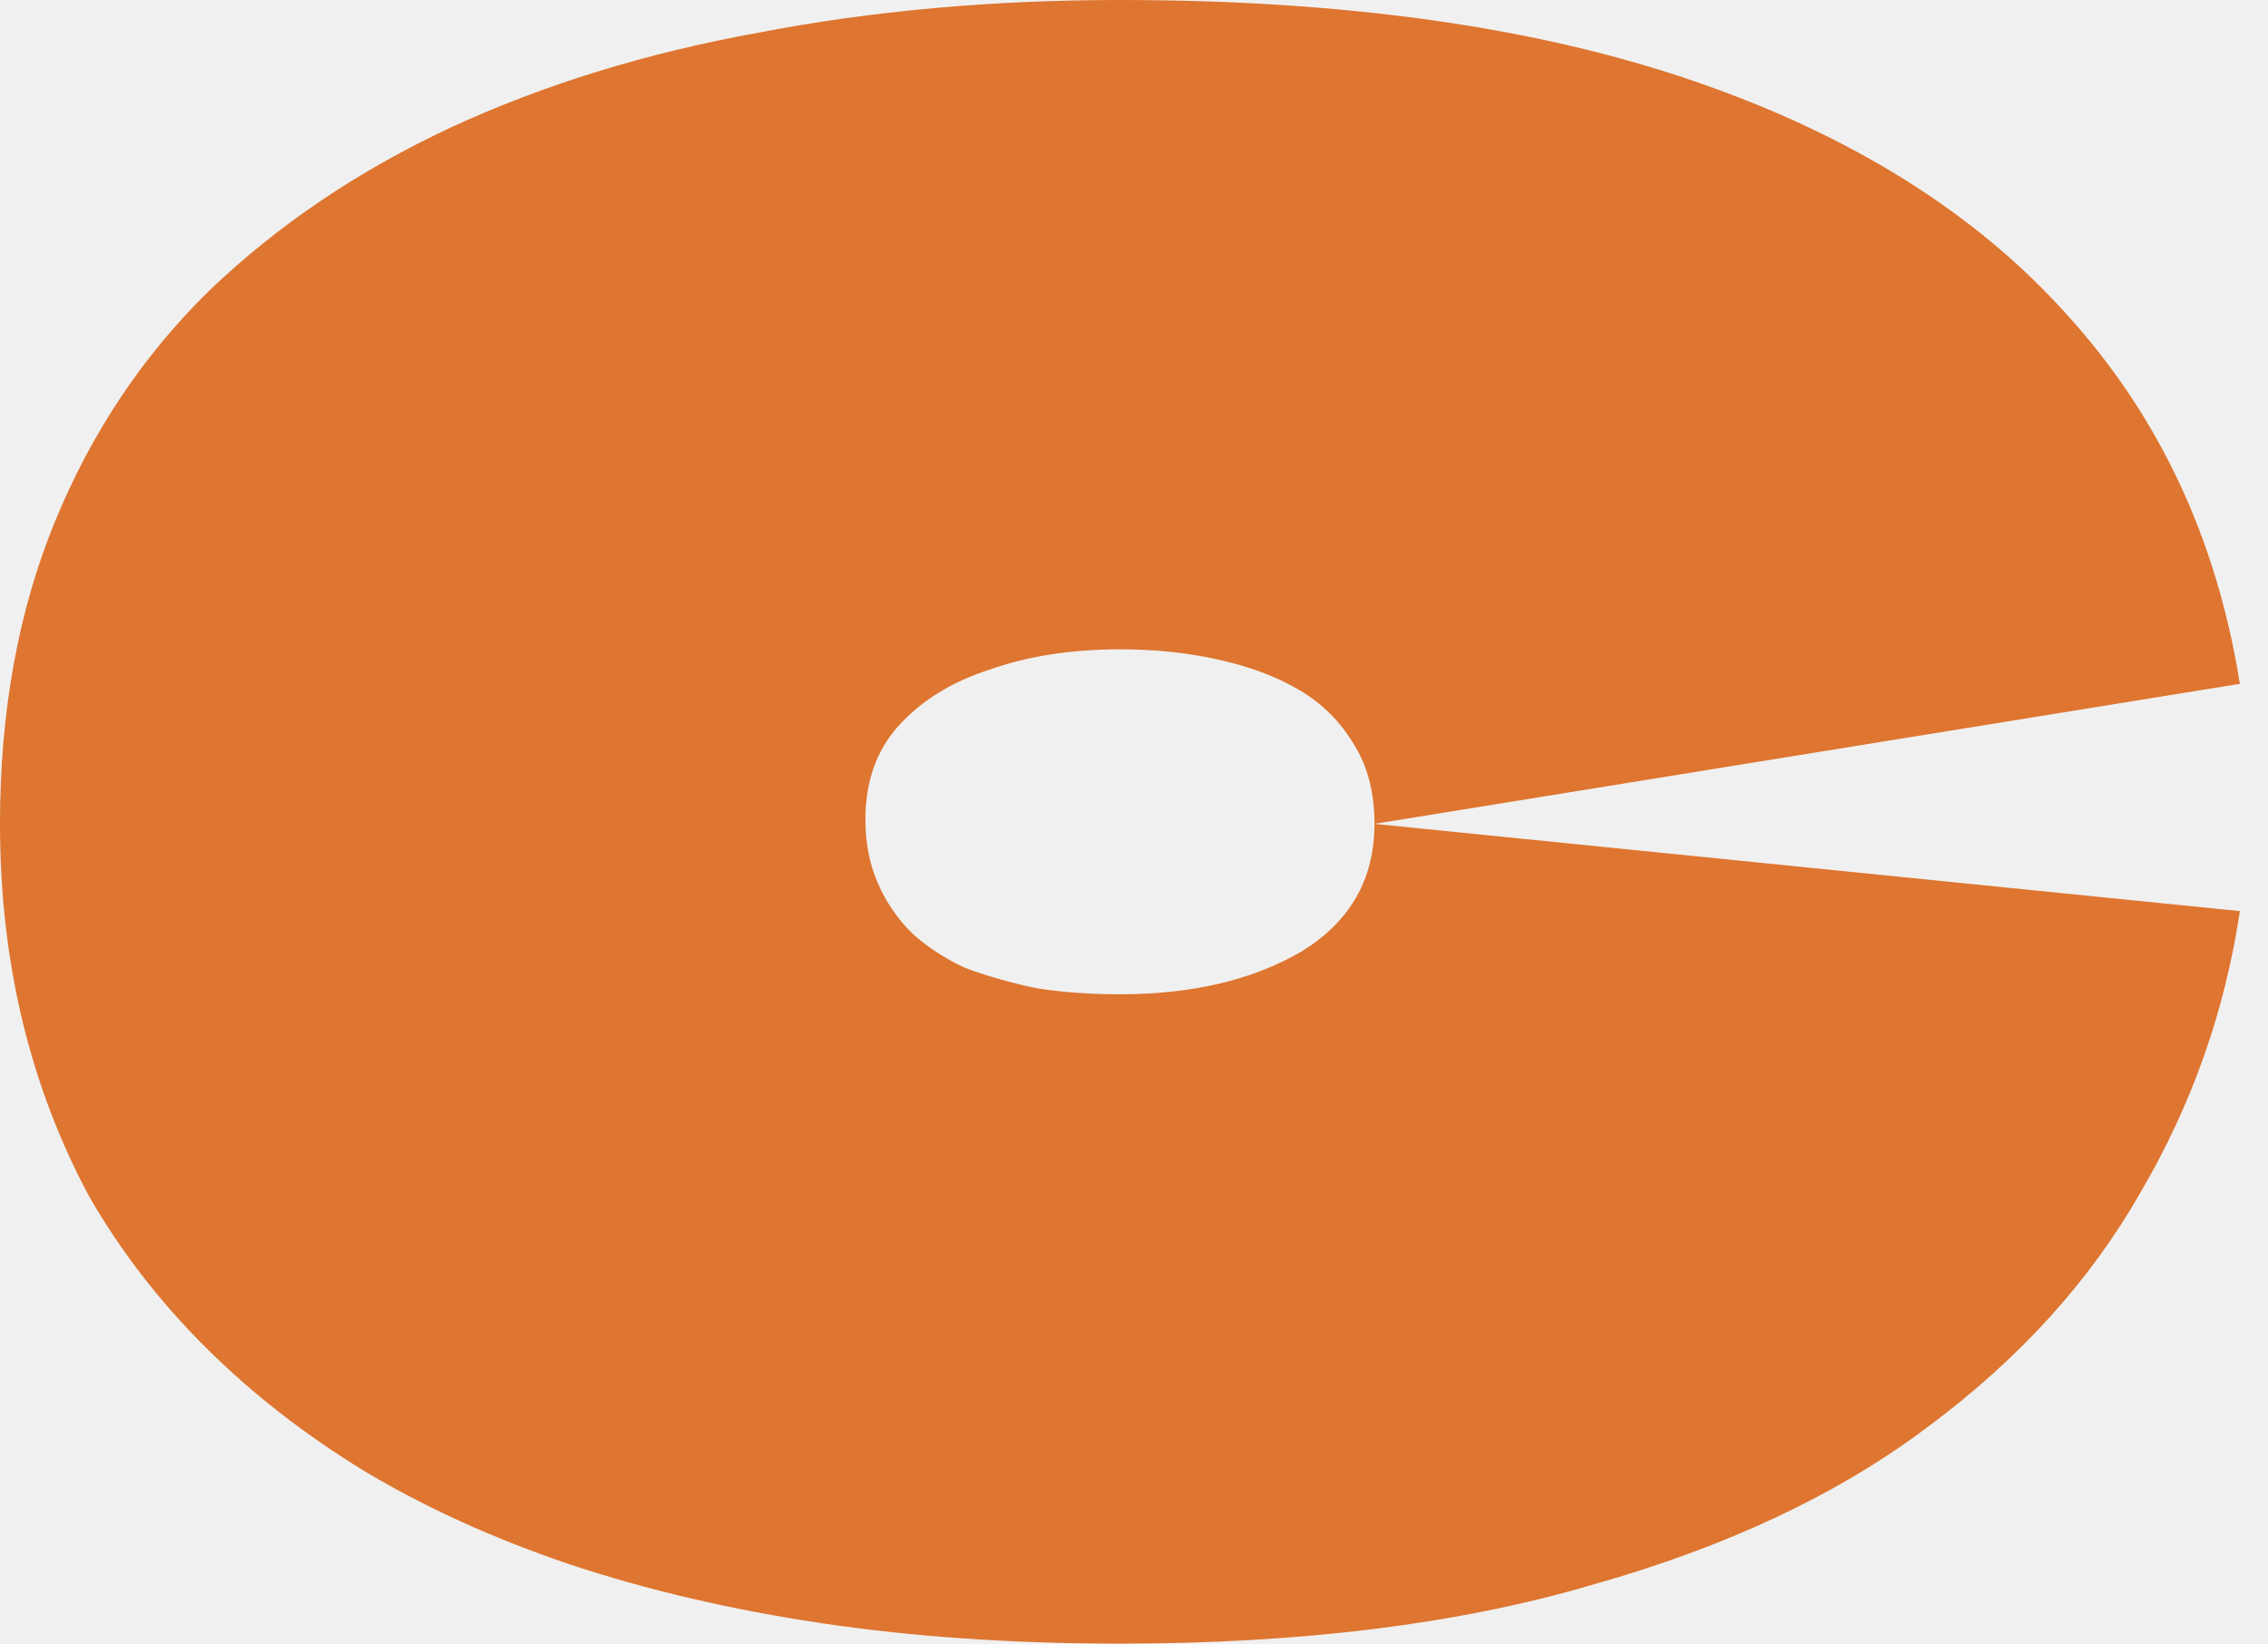
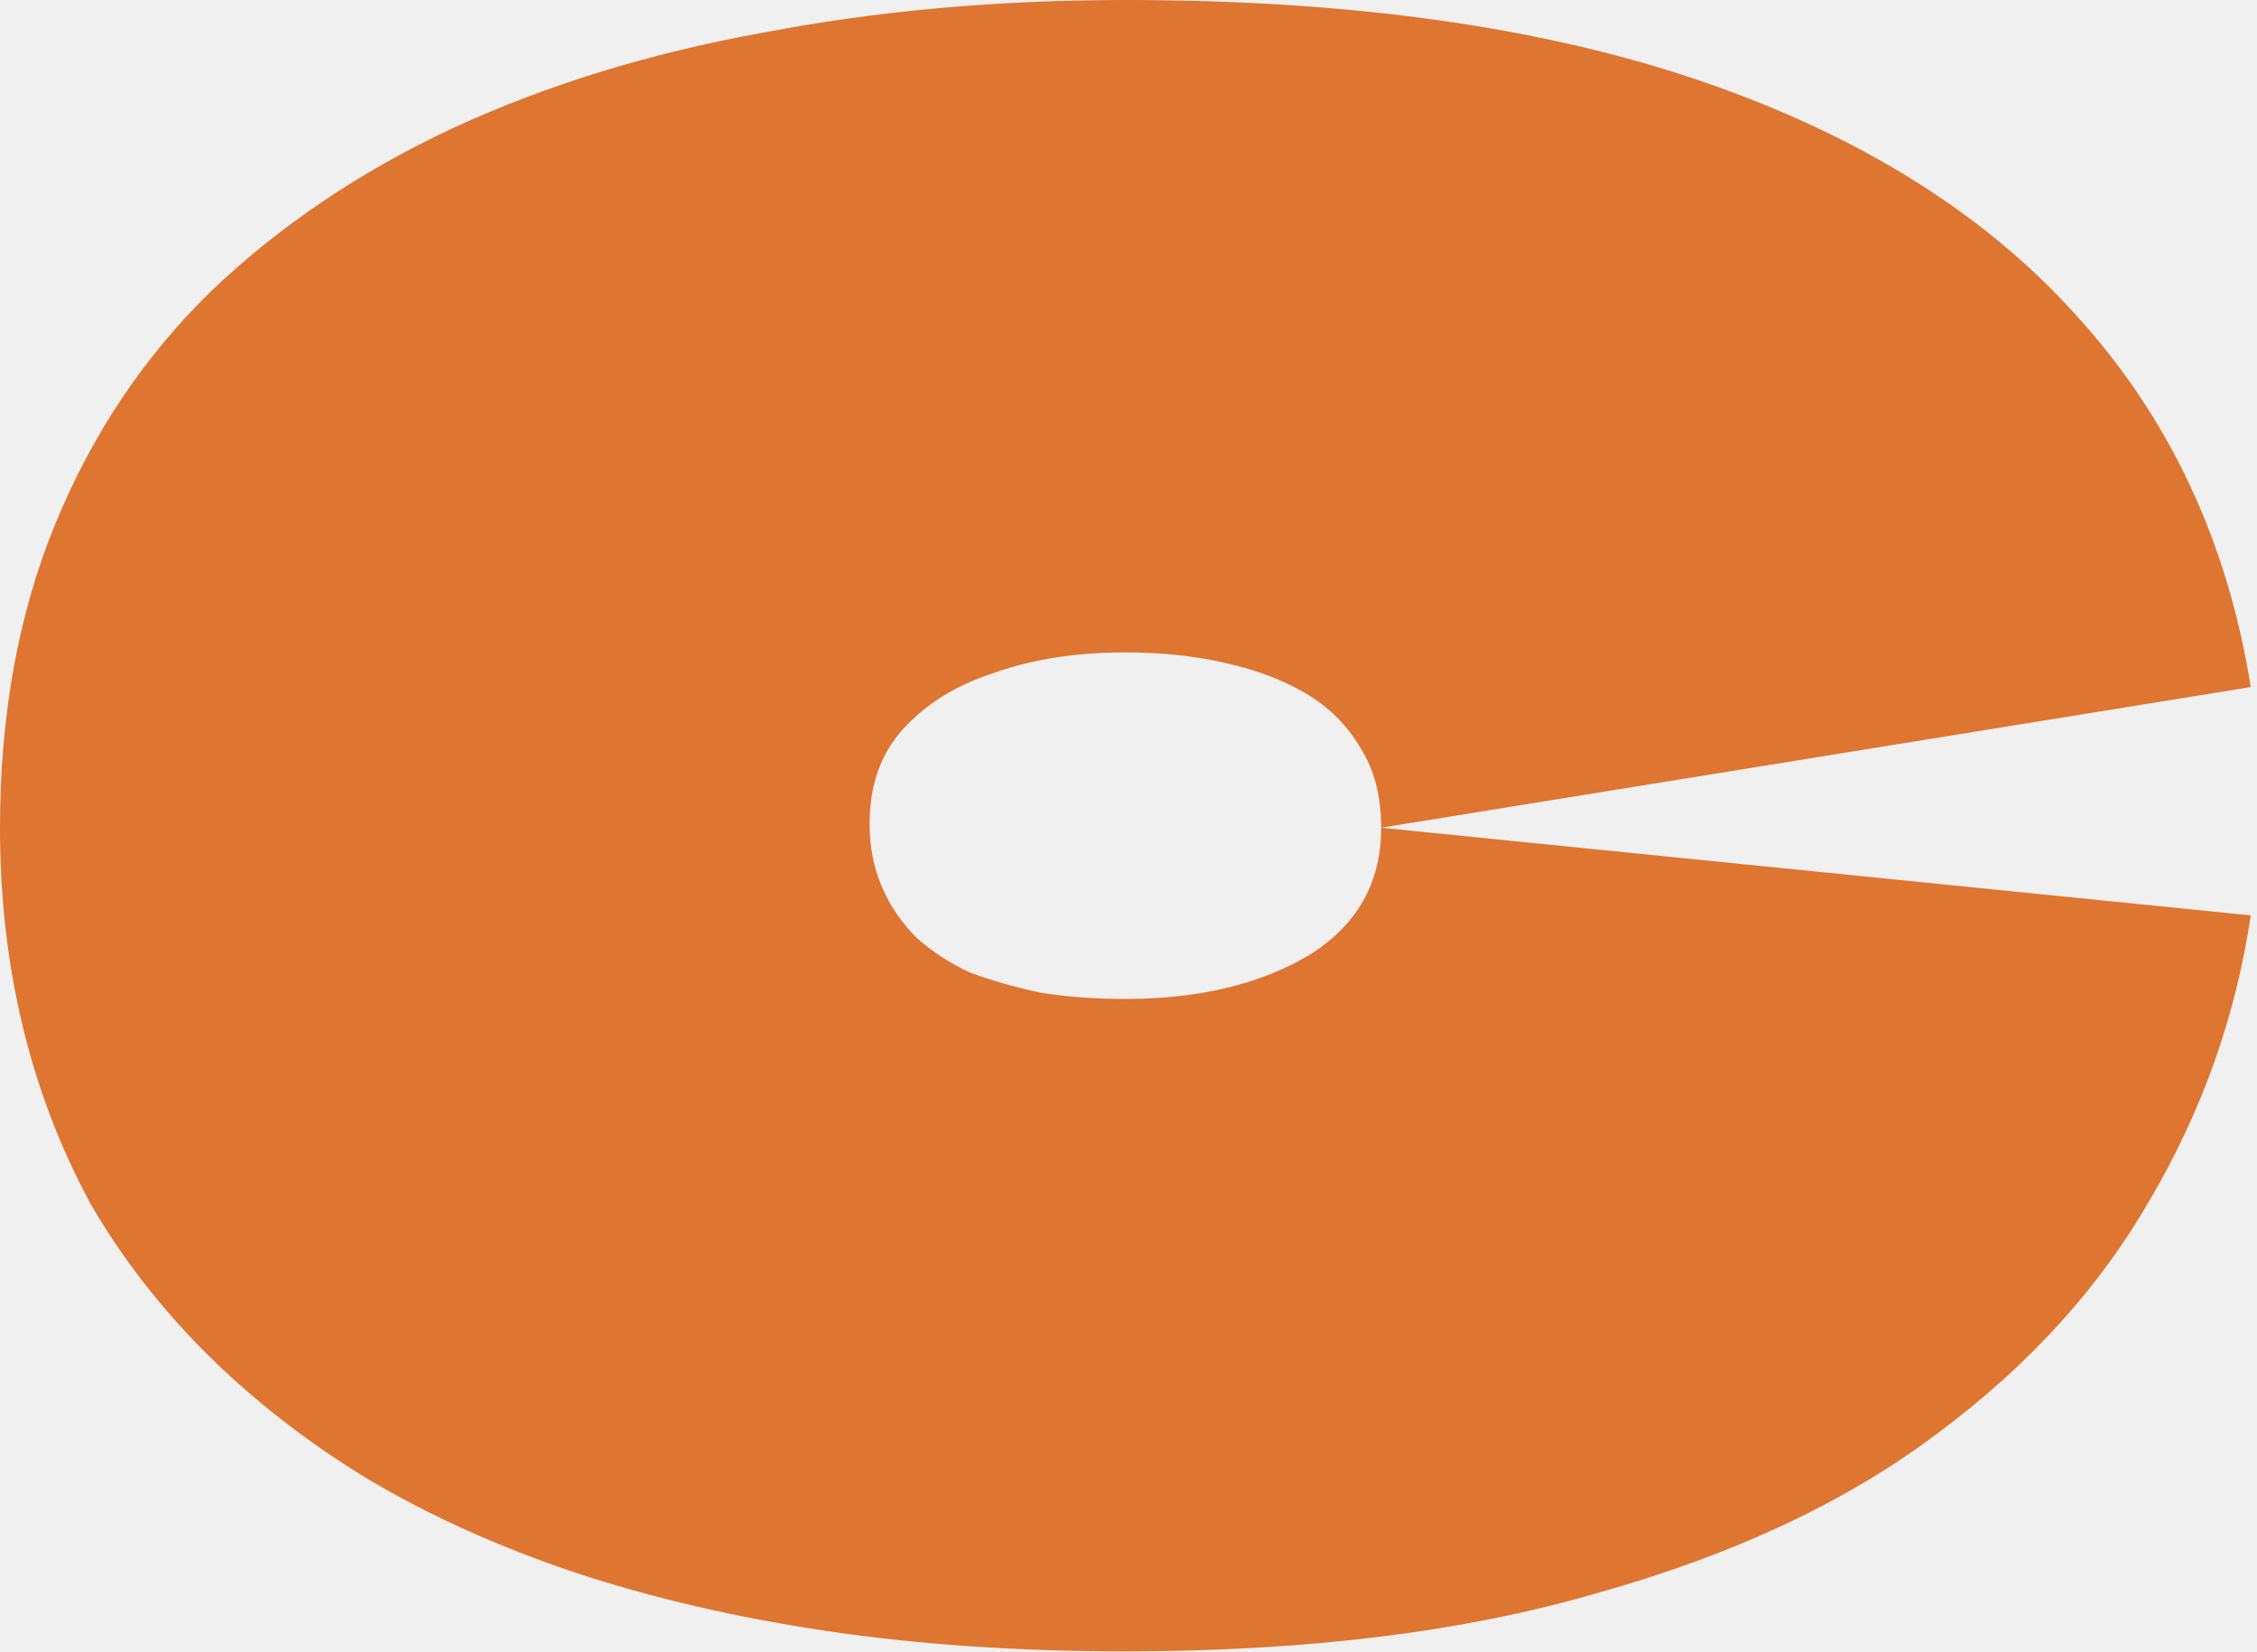
- <svg xmlns="http://www.w3.org/2000/svg" width="69" height="50" viewBox="0 0 69 50" fill="none">
+ <svg xmlns="http://www.w3.org/2000/svg" width="41" height="30" viewBox="0 0 41 30" fill="none">
  <g clip-path="url(#clip0_251_19)">
-     <path d="M34.072 50C30.809 50 27.795 49.794 25.027 49.383C22.261 48.971 19.7 48.374 17.346 47.593C15.033 46.811 12.947 45.864 11.089 44.753C9.272 43.642 7.661 42.387 6.257 40.988C4.853 39.589 3.676 38.066 2.726 36.42C1.817 34.733 1.136 32.942 0.681 31.049C0.227 29.156 0 27.16 0 25.062C0 21.646 0.558 18.58 1.673 15.864C2.788 13.148 4.357 10.803 6.381 8.827C8.446 6.852 10.882 5.206 13.691 3.889C16.541 2.572 19.679 1.605 23.107 0.988C26.535 0.329 30.19 0 34.072 0C40.928 0 46.751 0.823 51.542 2.469C56.333 4.115 60.111 6.481 62.879 9.568C65.687 12.654 67.442 16.399 68.144 20.802L41.816 25.062C41.816 24.115 41.609 23.313 41.196 22.654C40.783 21.955 40.226 21.399 39.524 20.988C38.822 20.576 37.996 20.267 37.046 20.062C36.137 19.856 35.146 19.753 34.072 19.753C32.585 19.753 31.264 19.959 30.107 20.37C28.951 20.741 28.022 21.317 27.32 22.099C26.659 22.84 26.328 23.786 26.328 24.938C26.328 25.638 26.452 26.276 26.7 26.852C26.948 27.428 27.299 27.942 27.753 28.395C28.208 28.807 28.744 29.156 29.364 29.444C30.025 29.691 30.747 29.897 31.532 30.062C32.317 30.185 33.164 30.247 34.072 30.247C36.261 30.247 38.099 29.815 39.586 28.951C41.072 28.045 41.816 26.749 41.816 25.062L68.144 27.716C67.69 30.761 66.678 33.621 65.109 36.296C63.581 38.971 61.433 41.337 58.666 43.395C55.94 45.453 52.533 47.058 48.444 48.21C44.397 49.403 39.606 50 34.072 50Z" fill="#DE7530" />
+     <path d="M20.443 30C18.486 30 16.677 29.877 15.017 29.63C13.356 29.383 11.82 29.025 10.408 28.556C9.02 28.086 7.768 27.518 6.653 26.852C5.563 26.185 4.597 25.432 3.754 24.593C2.912 23.753 2.205 22.84 1.635 21.852C1.09 20.84 0.681 19.765 0.409 18.63C0.136 17.494 0 16.296 0 15.037C0 12.988 0.335 11.148 1.004 9.519C1.673 7.889 2.614 6.481 3.828 5.296C5.067 4.111 6.529 3.123 8.214 2.333C9.924 1.543 11.807 0.963 13.864 0.593C15.921 0.198 18.114 0 20.443 0C24.557 0 28.051 0.494 30.925 1.481C33.8 2.469 36.067 3.889 37.727 5.741C39.412 7.593 40.465 9.84 40.887 12.482L25.09 15.037C25.09 14.469 24.966 13.988 24.718 13.593C24.47 13.173 24.136 12.839 23.714 12.593C23.293 12.346 22.797 12.161 22.227 12.037C21.682 11.914 21.088 11.852 20.443 11.852C19.551 11.852 18.758 11.975 18.064 12.222C17.371 12.444 16.813 12.79 16.392 13.259C15.995 13.704 15.797 14.272 15.797 14.963C15.797 15.383 15.871 15.765 16.02 16.111C16.169 16.457 16.379 16.765 16.652 17.037C16.925 17.284 17.247 17.494 17.618 17.667C18.015 17.815 18.448 17.938 18.919 18.037C19.39 18.111 19.898 18.148 20.443 18.148C21.757 18.148 22.859 17.889 23.751 17.37C24.643 16.827 25.09 16.049 25.09 15.037L40.887 16.63C40.614 18.457 40.007 20.173 39.065 21.778C38.148 23.383 36.86 24.802 35.2 26.037C33.564 27.272 31.52 28.235 29.067 28.926C26.638 29.642 23.764 30 20.443 30Z" fill="#DE7530" />
  </g>
  <defs>
    <clipPath id="clip0_251_19">
-       <rect width="68.14" height="50" fill="white" />
+       <rect width="40.884" height="30" fill="white" />
    </clipPath>
  </defs>
</svg>
